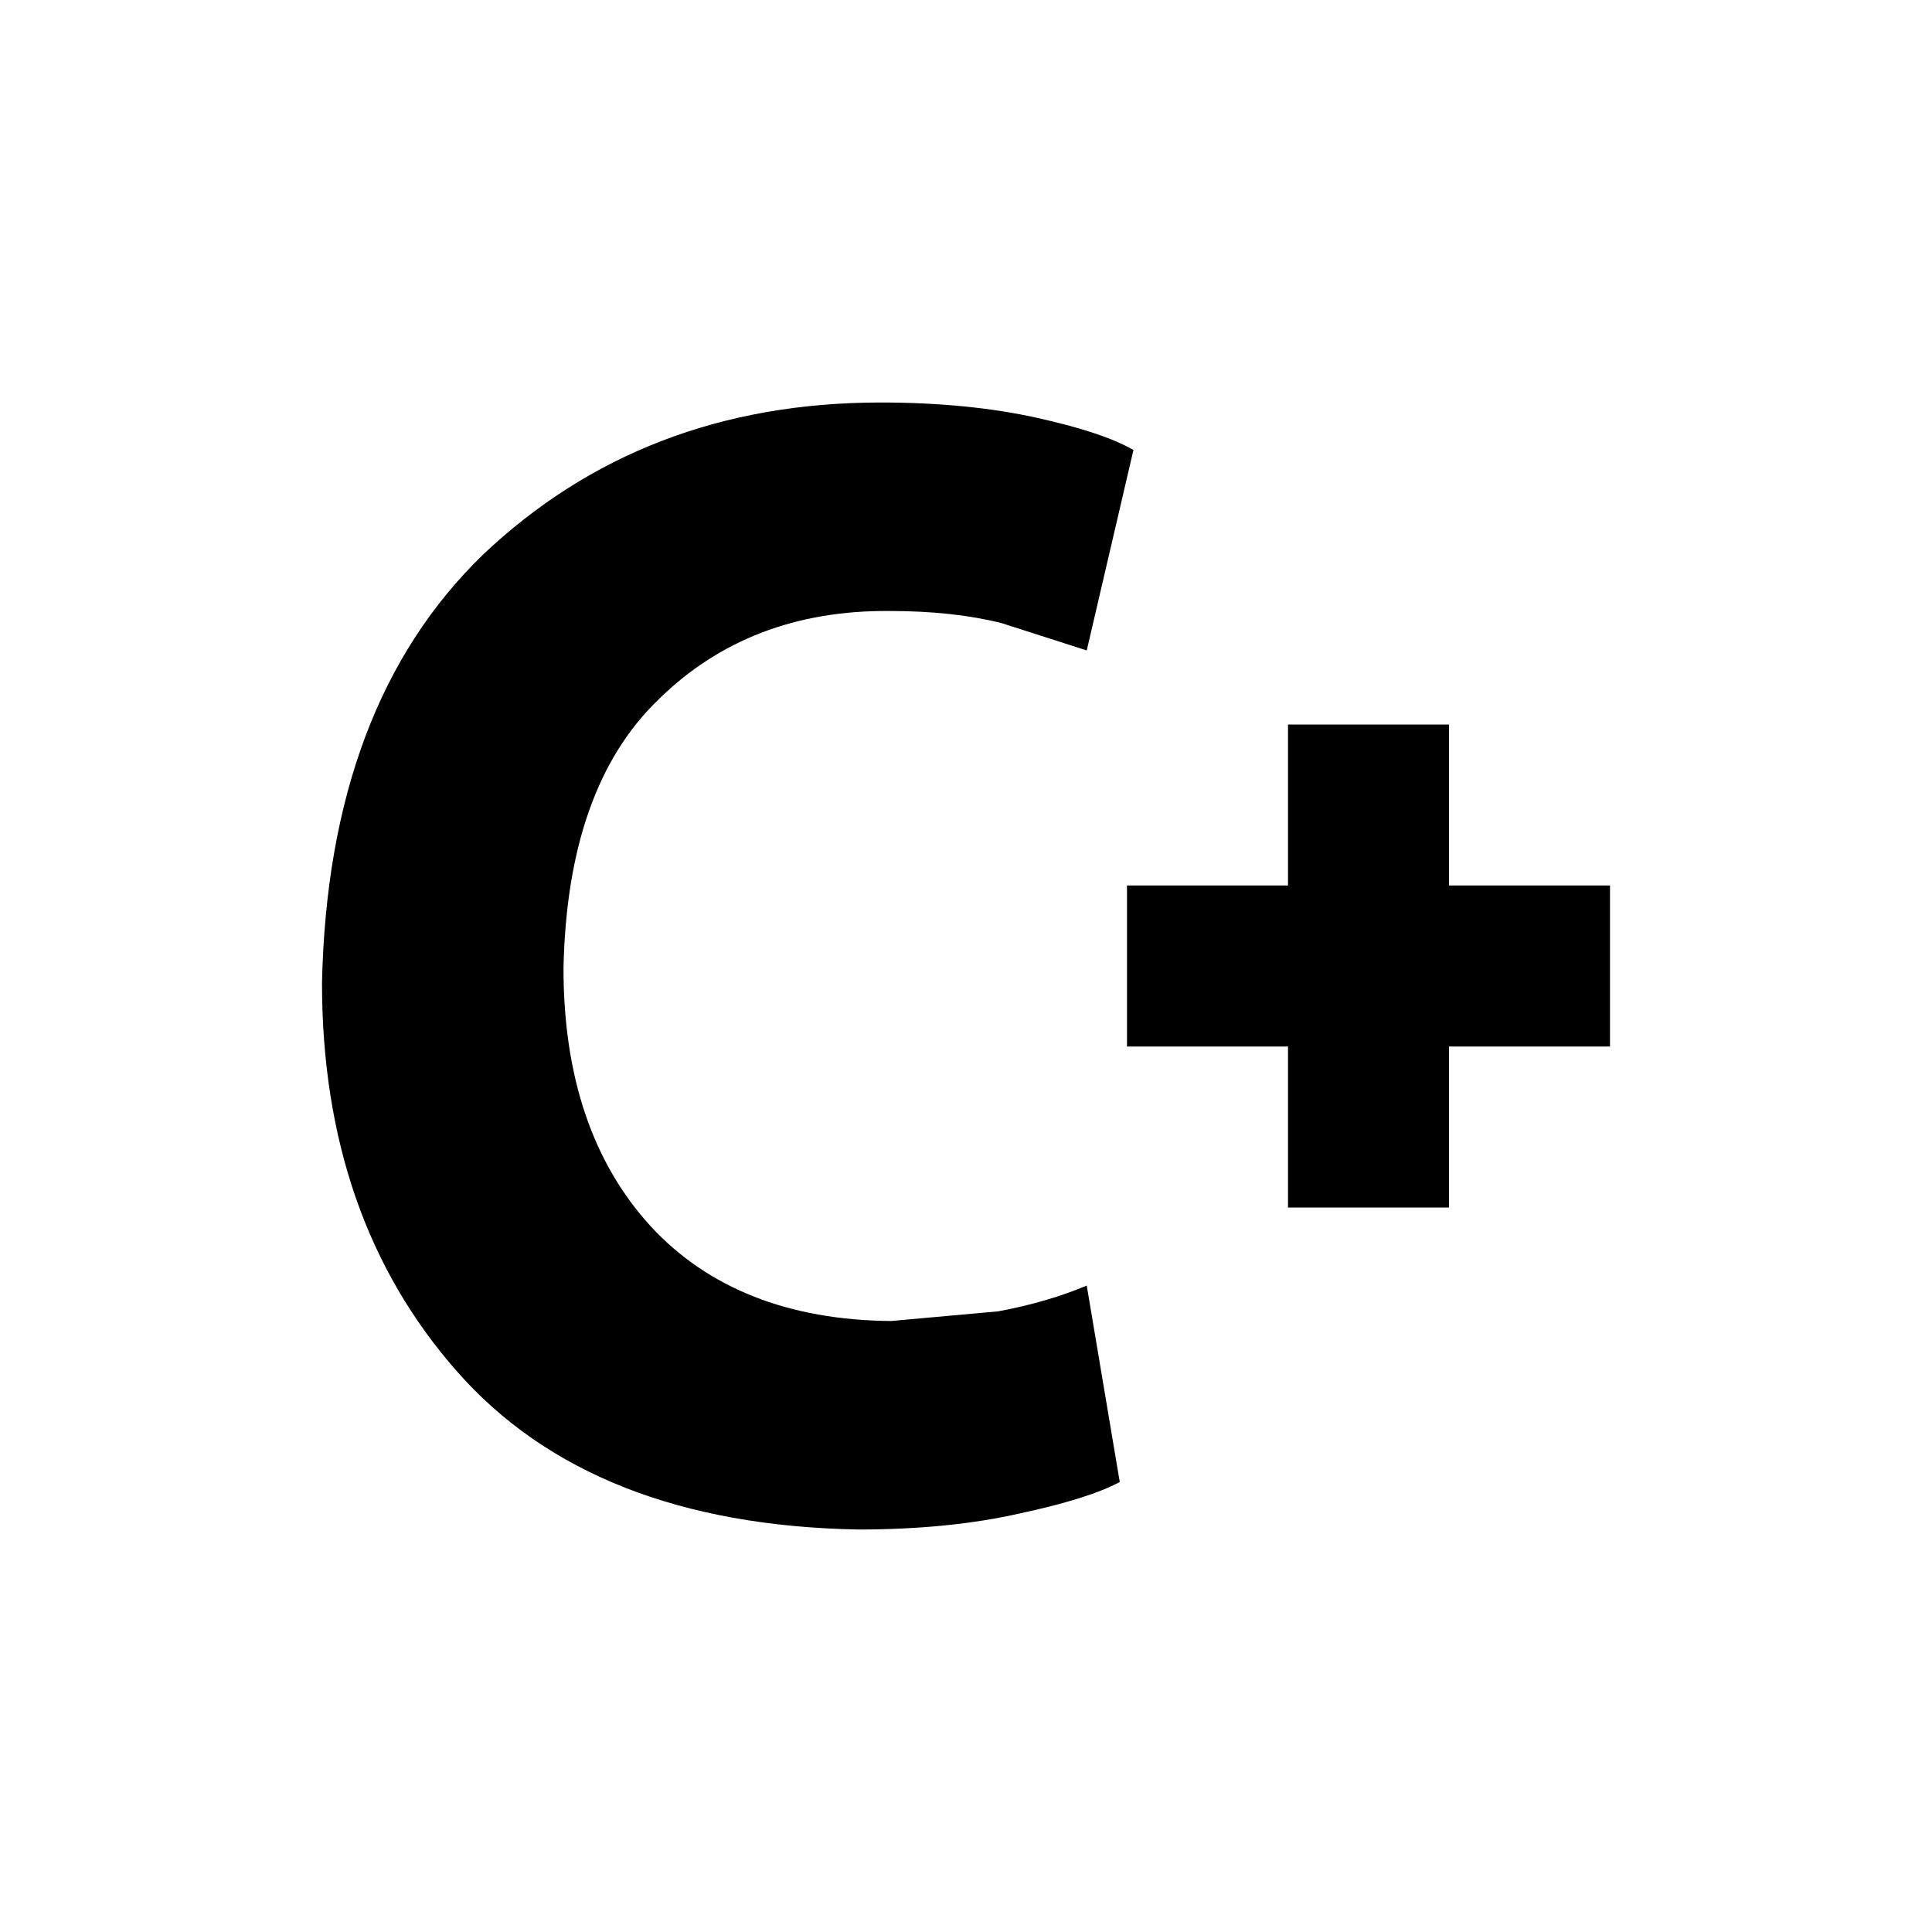
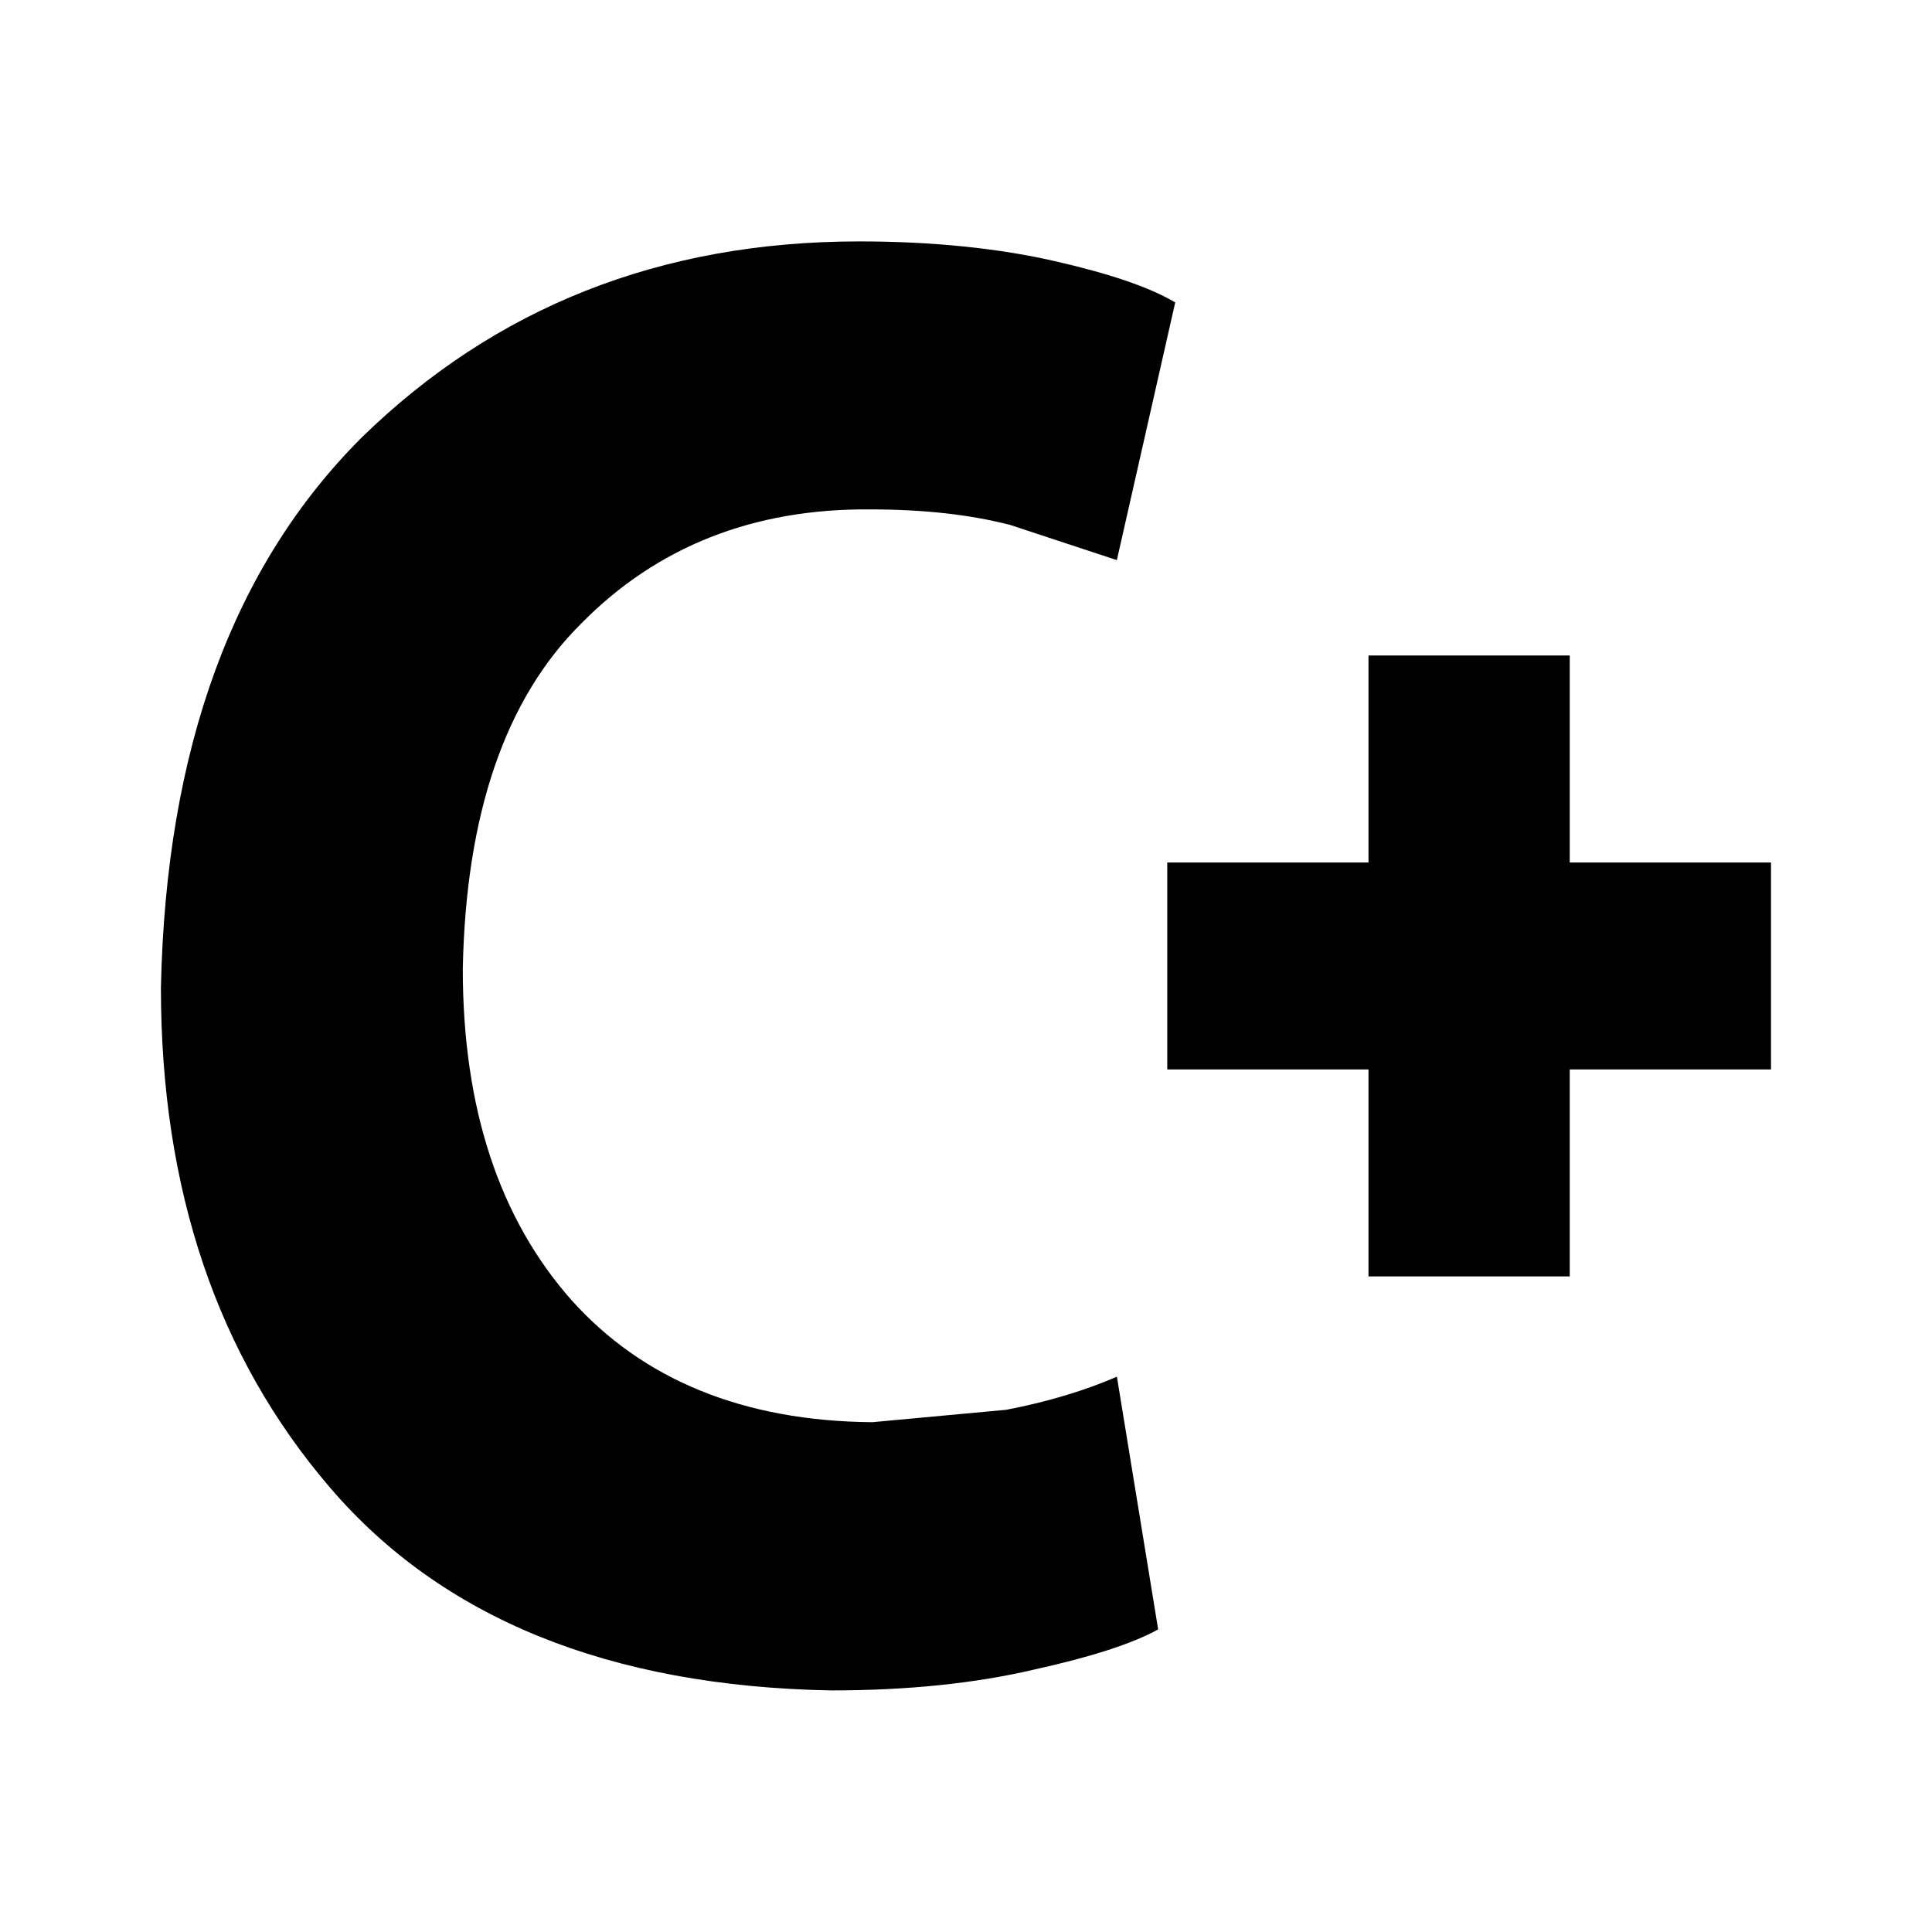
<svg xmlns="http://www.w3.org/2000/svg" id="svg4" width="24" height="24" version="1.1" viewBox="0 0 24 24">
-   <path id="path819" d="m14 11h2v-2h2v2h2v2h-2v2h-2v-2h-2v-2m-0.5 4.97 0.41 2.44c-0.26 0.14-0.68 0.27-1.24 0.39-0.57 0.13-1.24 0.2-2.01 0.2-2.21-0.04-3.87-0.7-4.98-1.96-1.12-1.27-1.68-2.88-1.68-4.83 0.05-2.31 0.72-4.08 2-5.32 1.32-1.25 2.96-1.89 4.94-1.89 0.75 0 1.4 0.07 1.94 0.19s0.94 0.25 1.2 0.4l-0.58 2.49-1.06-0.34c-0.4-0.1-0.86-0.15-1.39-0.15-1.16-0.01-2.12 0.36-2.87 1.1-0.76 0.73-1.15 1.85-1.18 3.34 0 1.36 0.37 2.42 1.08 3.2 0.71 0.77 1.71 1.17 2.99 1.18l1.33-0.12c0.43-0.08 0.79-0.19 1.1-0.32" fill="#000" />
+   <path id="path819" d="m14.5 10.714h2.5v-2.571h2.5v2.571h2.5v2.571h-2.5v2.571h-2.5v-2.571h-2.5v-2.571m-0.625 6.39 0.512 3.137c-0.325 0.18-0.85 0.347-1.55 0.501-0.713 0.167-1.55 0.257-2.513 0.257-2.763-0.051-4.838-0.9-6.225-2.52-1.4-1.633-2.1-3.703-2.1-6.21 0.062-2.97 0.9-5.246 2.5-6.84 1.65-1.607 3.7-2.43 6.175-2.43 0.938 0 1.75 0.09 2.425 0.244 0.675 0.154 1.175 0.321 1.5 0.514l-0.725 3.201-1.325-0.437c-0.5-0.129-1.075-0.193-1.738-0.193-1.45-0.013-2.65 0.463-3.587 1.414-0.95 0.939-1.438 2.379-1.475 4.294 0 1.749 0.463 3.111 1.35 4.114 0.887 0.99 2.138 1.504 3.737 1.517l1.663-0.154c0.537-0.103 0.988-0.244 1.375-0.411" stroke-width="1.268" fill="#000" />
</svg>
